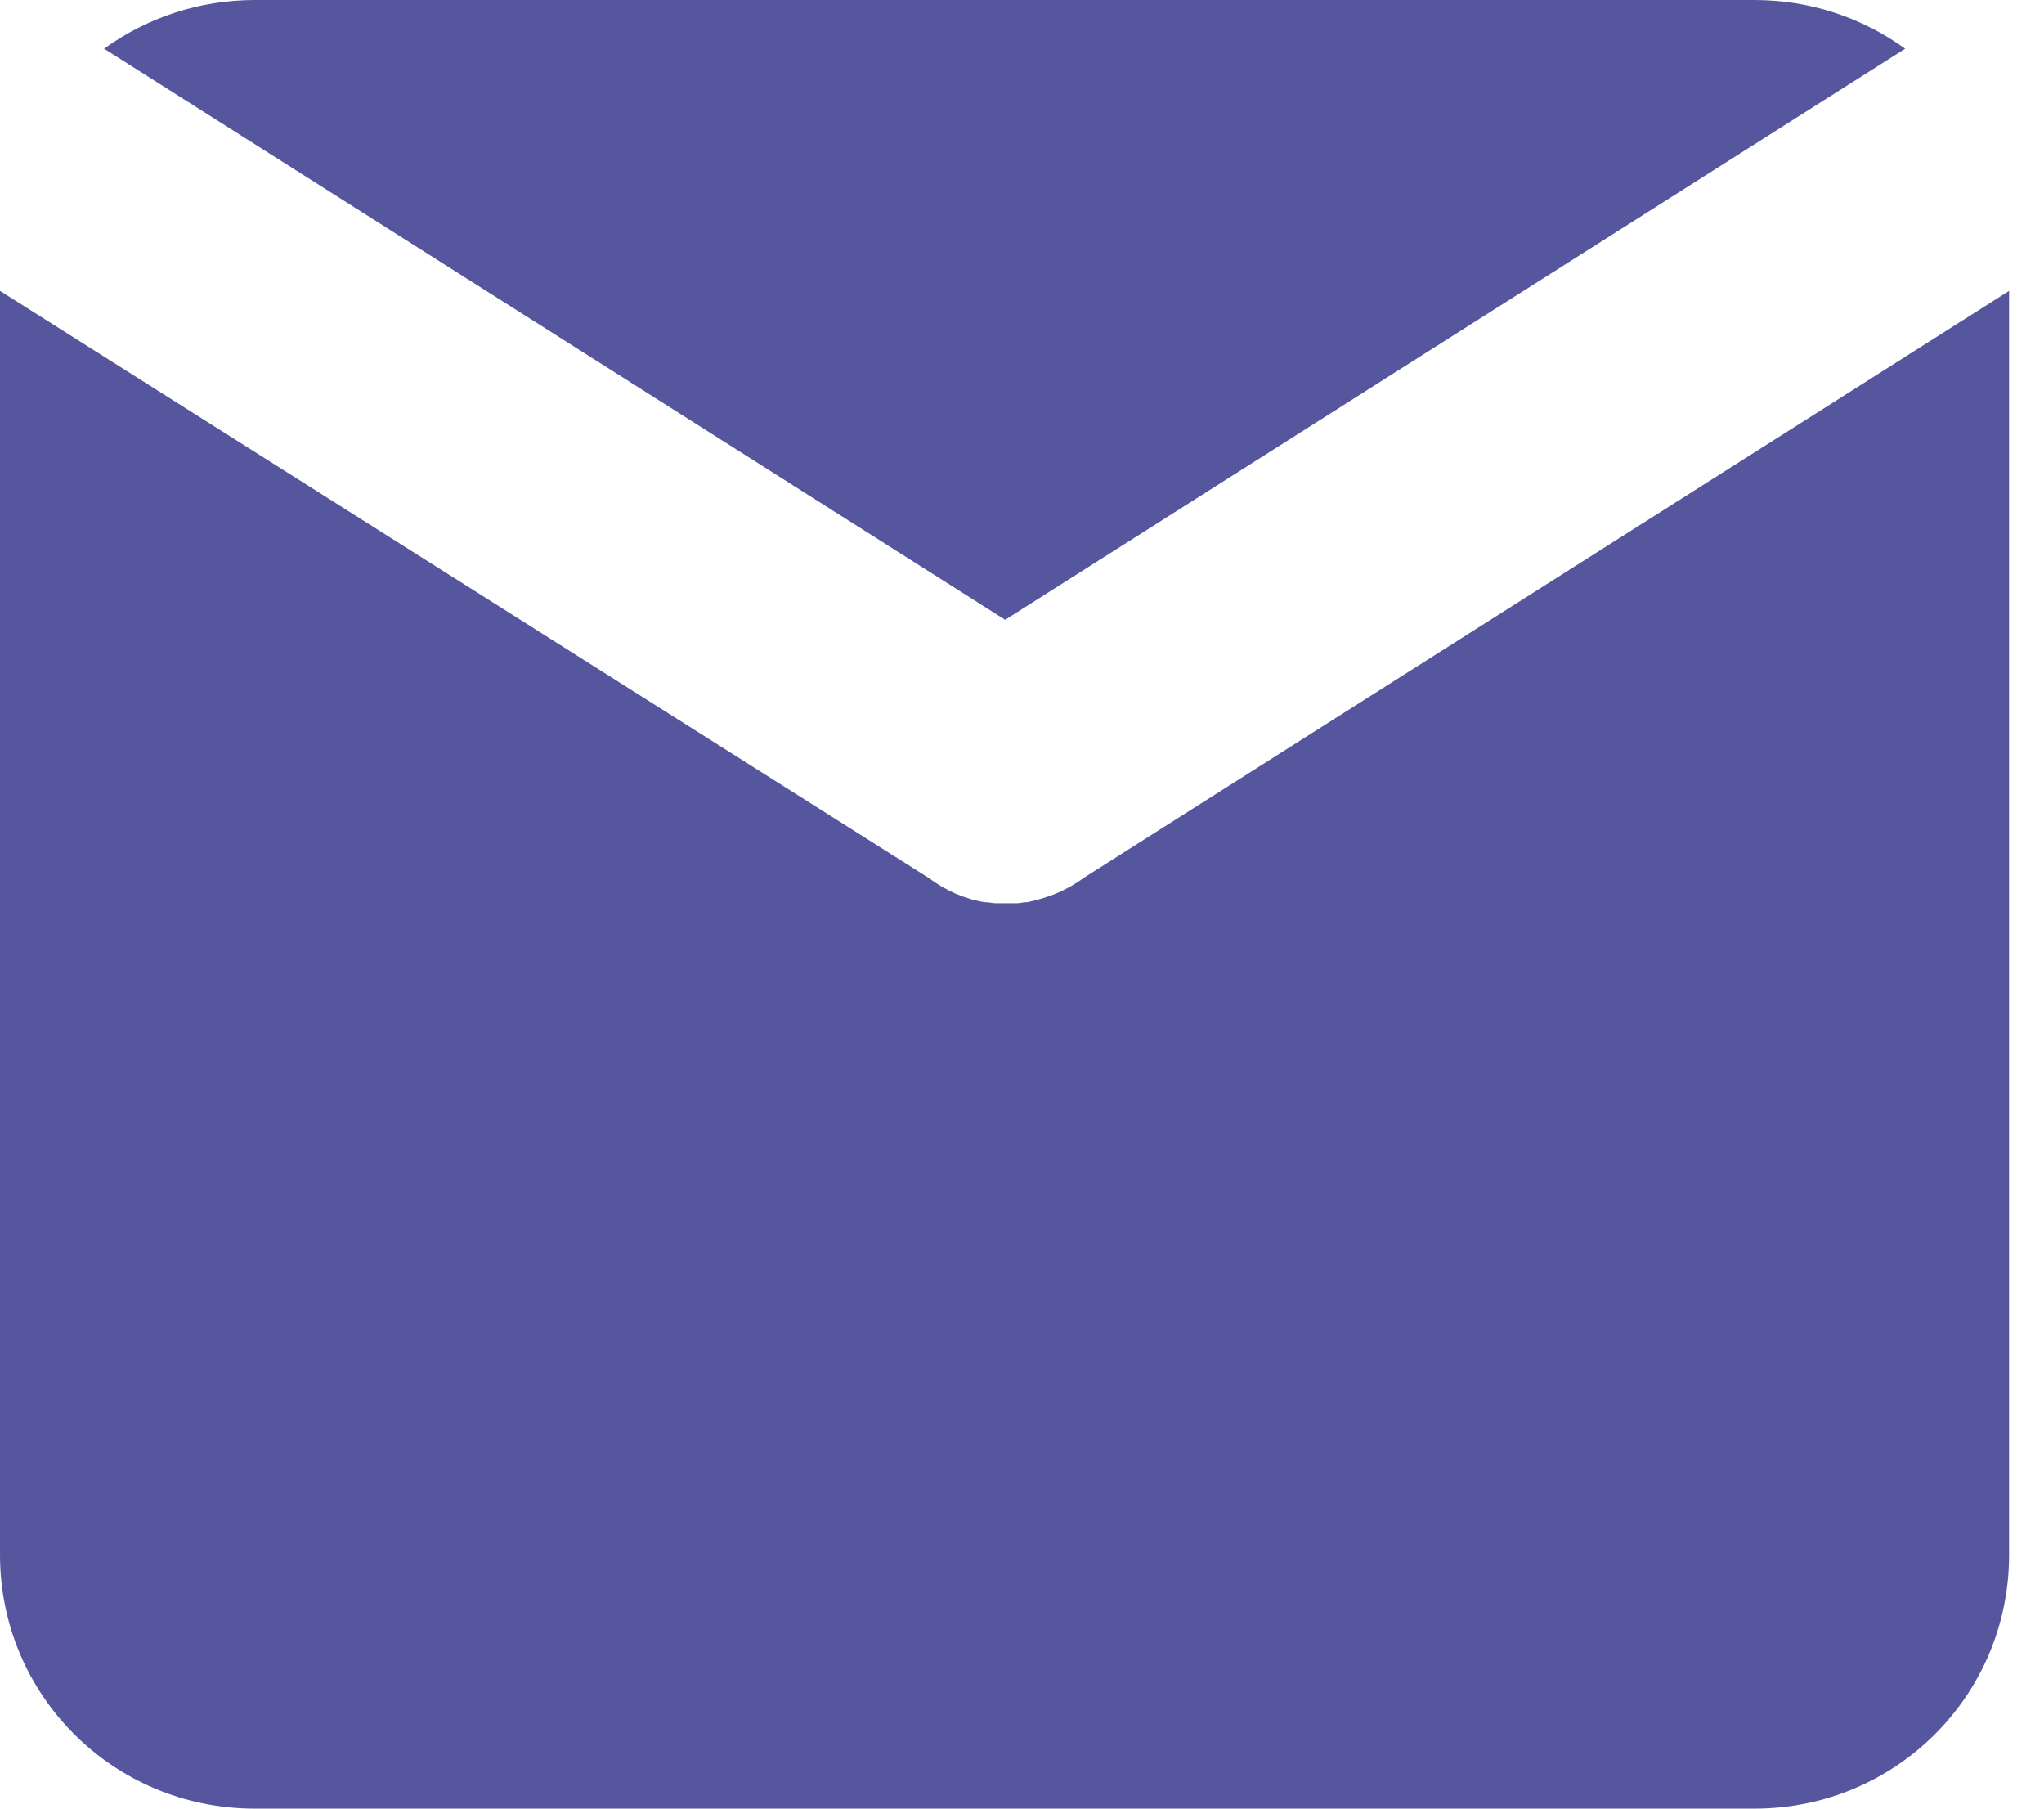
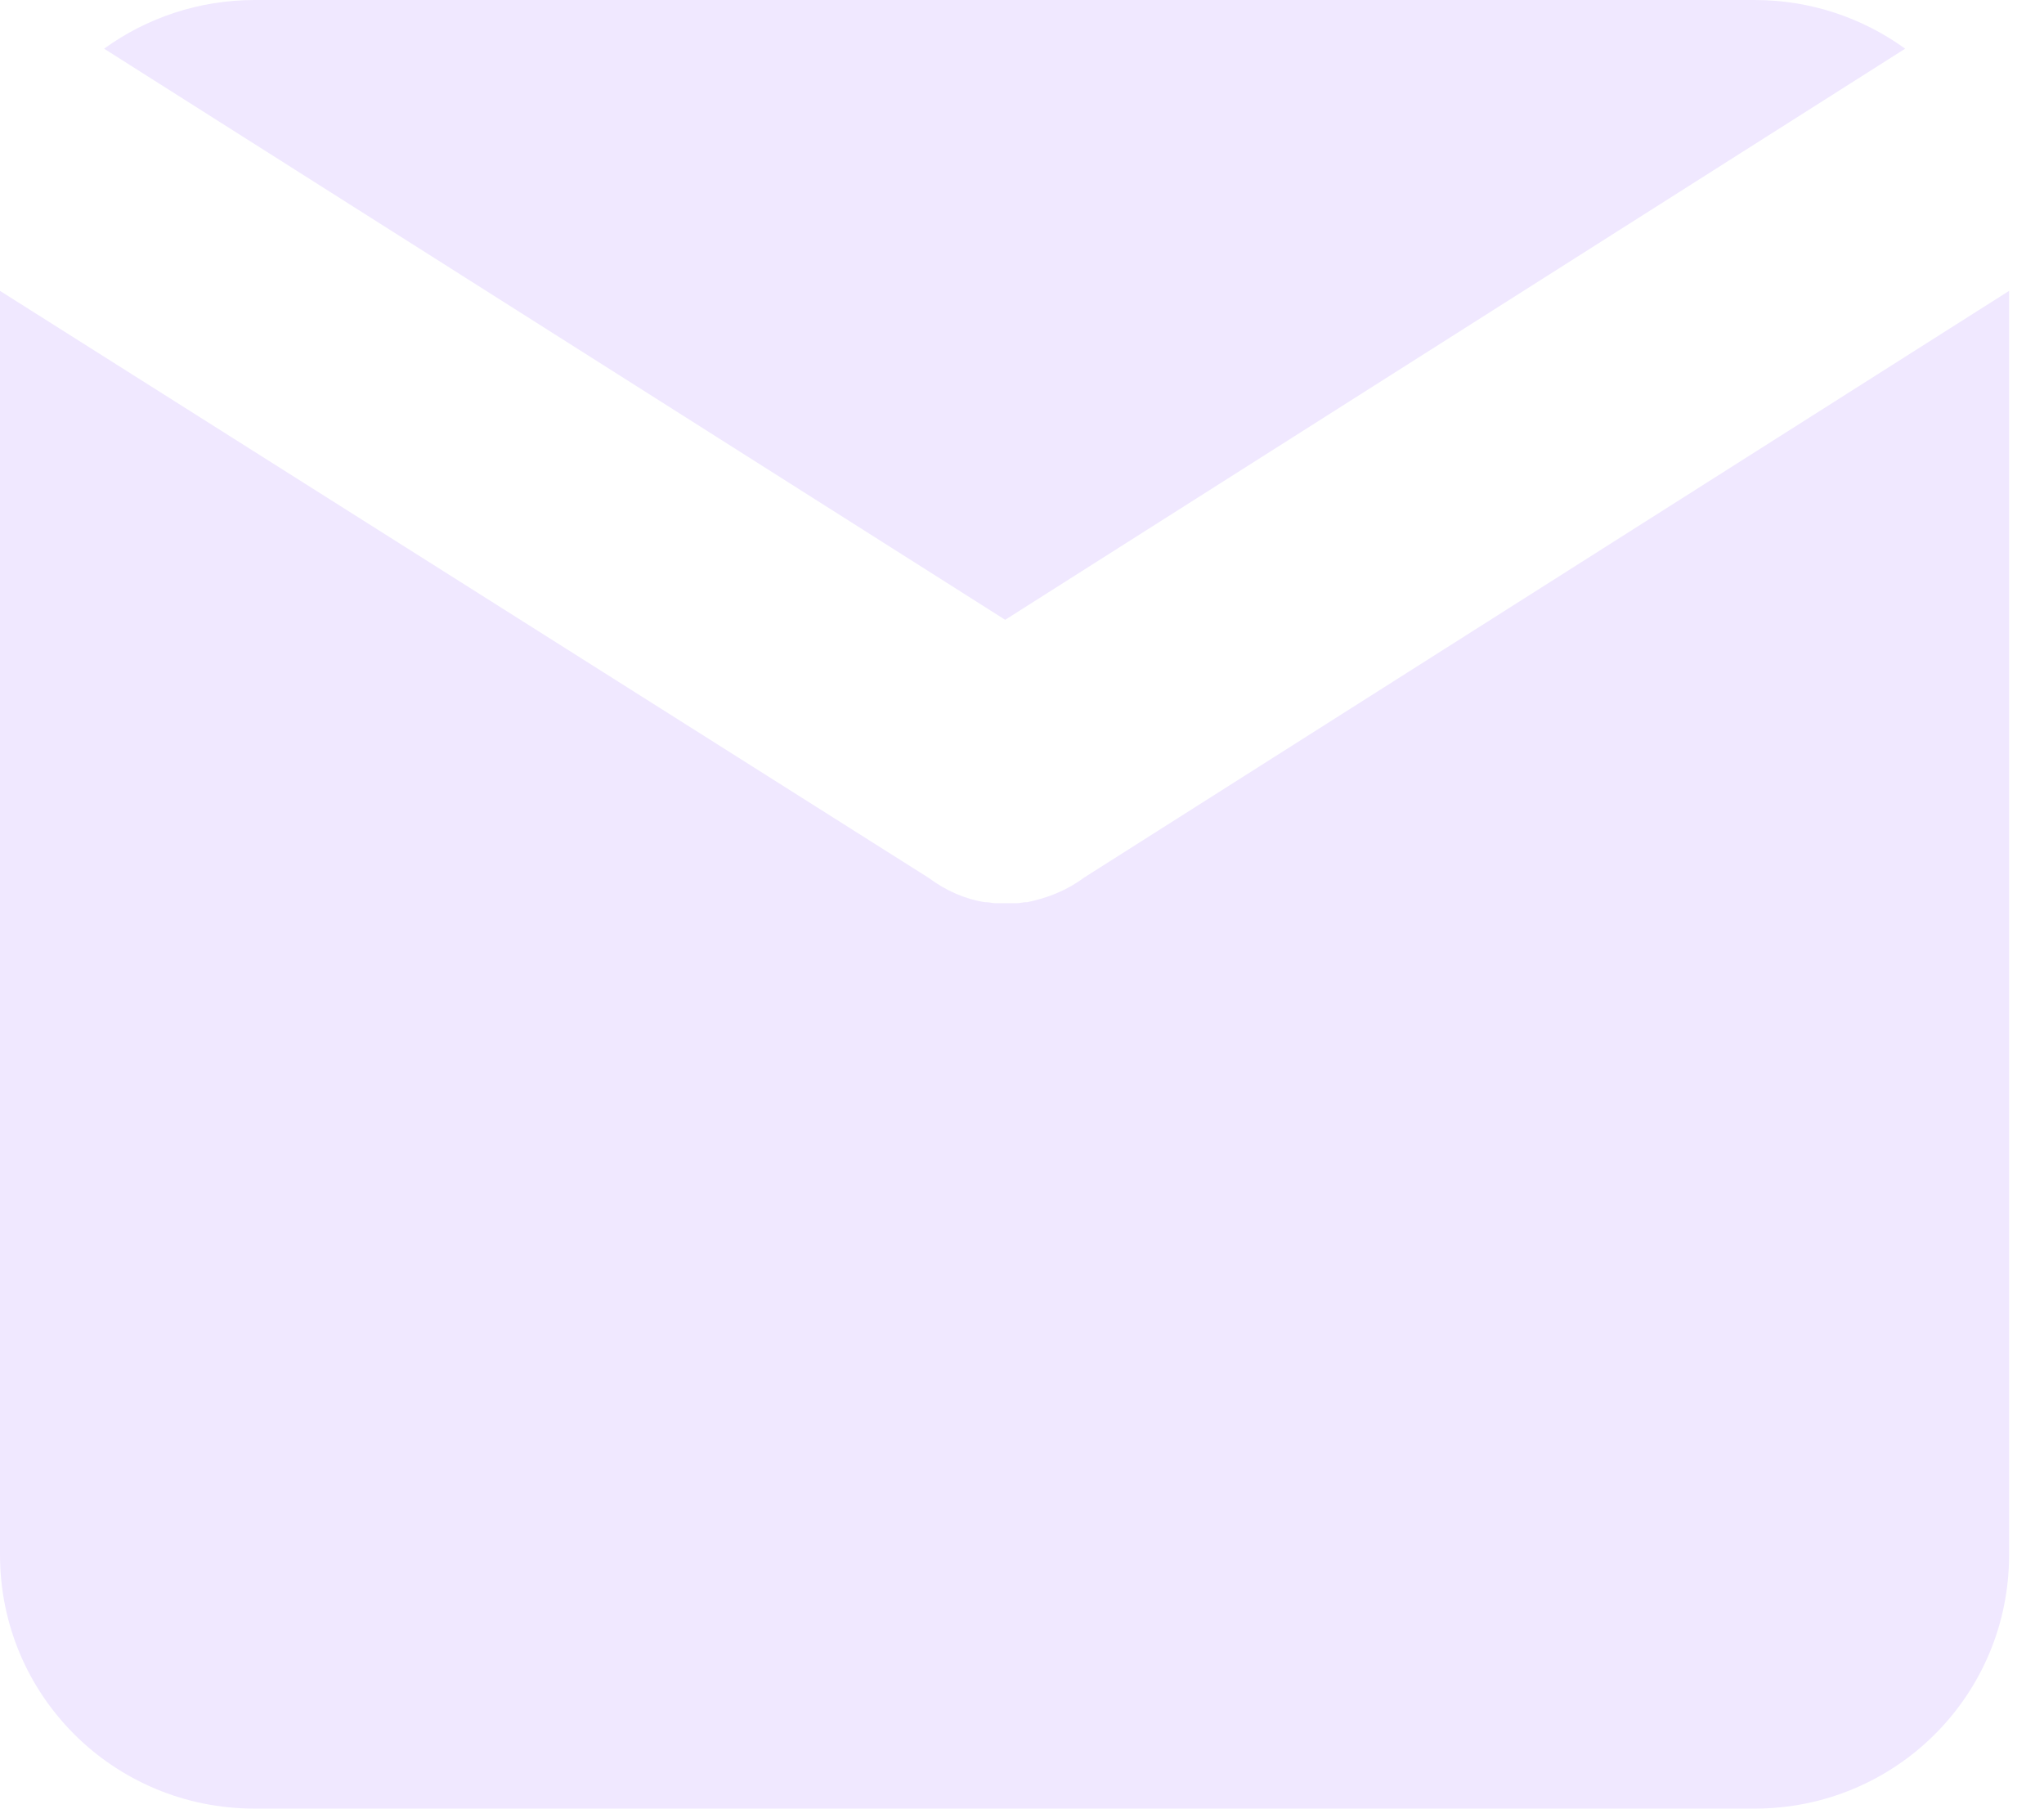
<svg xmlns="http://www.w3.org/2000/svg" width="26" height="23" viewBox="0 0 26 23" fill="none">
-   <path d="M12.786 7.882L24.234 0.619C23.694 0.229 23.033 0 22.317 0H3.241C2.526 0 1.864 0.229 1.324 0.619L12.786 7.882Z" fill="#55569E" />
-   <path d="M13.784 11.164C13.568 11.325 13.325 11.419 13.068 11.473H13.055C13.014 11.473 12.974 11.486 12.933 11.486C12.92 11.486 12.893 11.486 12.879 11.486C12.852 11.486 12.825 11.486 12.798 11.486C12.771 11.486 12.744 11.486 12.717 11.486C12.704 11.486 12.677 11.486 12.663 11.486C12.623 11.486 12.582 11.473 12.542 11.473H12.528C12.272 11.433 12.029 11.325 11.813 11.164L0 3.699V5.461V8.769V9.536V19.772C0 21.561 1.445 23 3.24 23H22.316C24.112 23 25.556 21.561 25.556 19.772V9.536V8.769V5.461V3.699L13.784 11.164Z" fill="#55569E" />
+   <path d="M12.786 7.882L24.234 0.619C23.694 0.229 23.033 0 22.317 0H3.241C2.526 0 1.864 0.229 1.324 0.619L12.786 7.882Z" fill="#F0E8FF" />
+   <path d="M13.784 11.164C13.568 11.325 13.325 11.419 13.068 11.473H13.055C13.014 11.473 12.974 11.486 12.933 11.486C12.92 11.486 12.893 11.486 12.879 11.486C12.852 11.486 12.825 11.486 12.798 11.486C12.771 11.486 12.744 11.486 12.717 11.486C12.704 11.486 12.677 11.486 12.663 11.486C12.623 11.486 12.582 11.473 12.542 11.473H12.528C12.272 11.433 12.029 11.325 11.813 11.164L0 3.699V5.461V8.769V9.536V19.772C0 21.561 1.445 23 3.24 23H22.316C24.112 23 25.556 21.561 25.556 19.772V9.536V8.769V5.461V3.699L13.784 11.164Z" fill="#F0E8FF" />
</svg>
